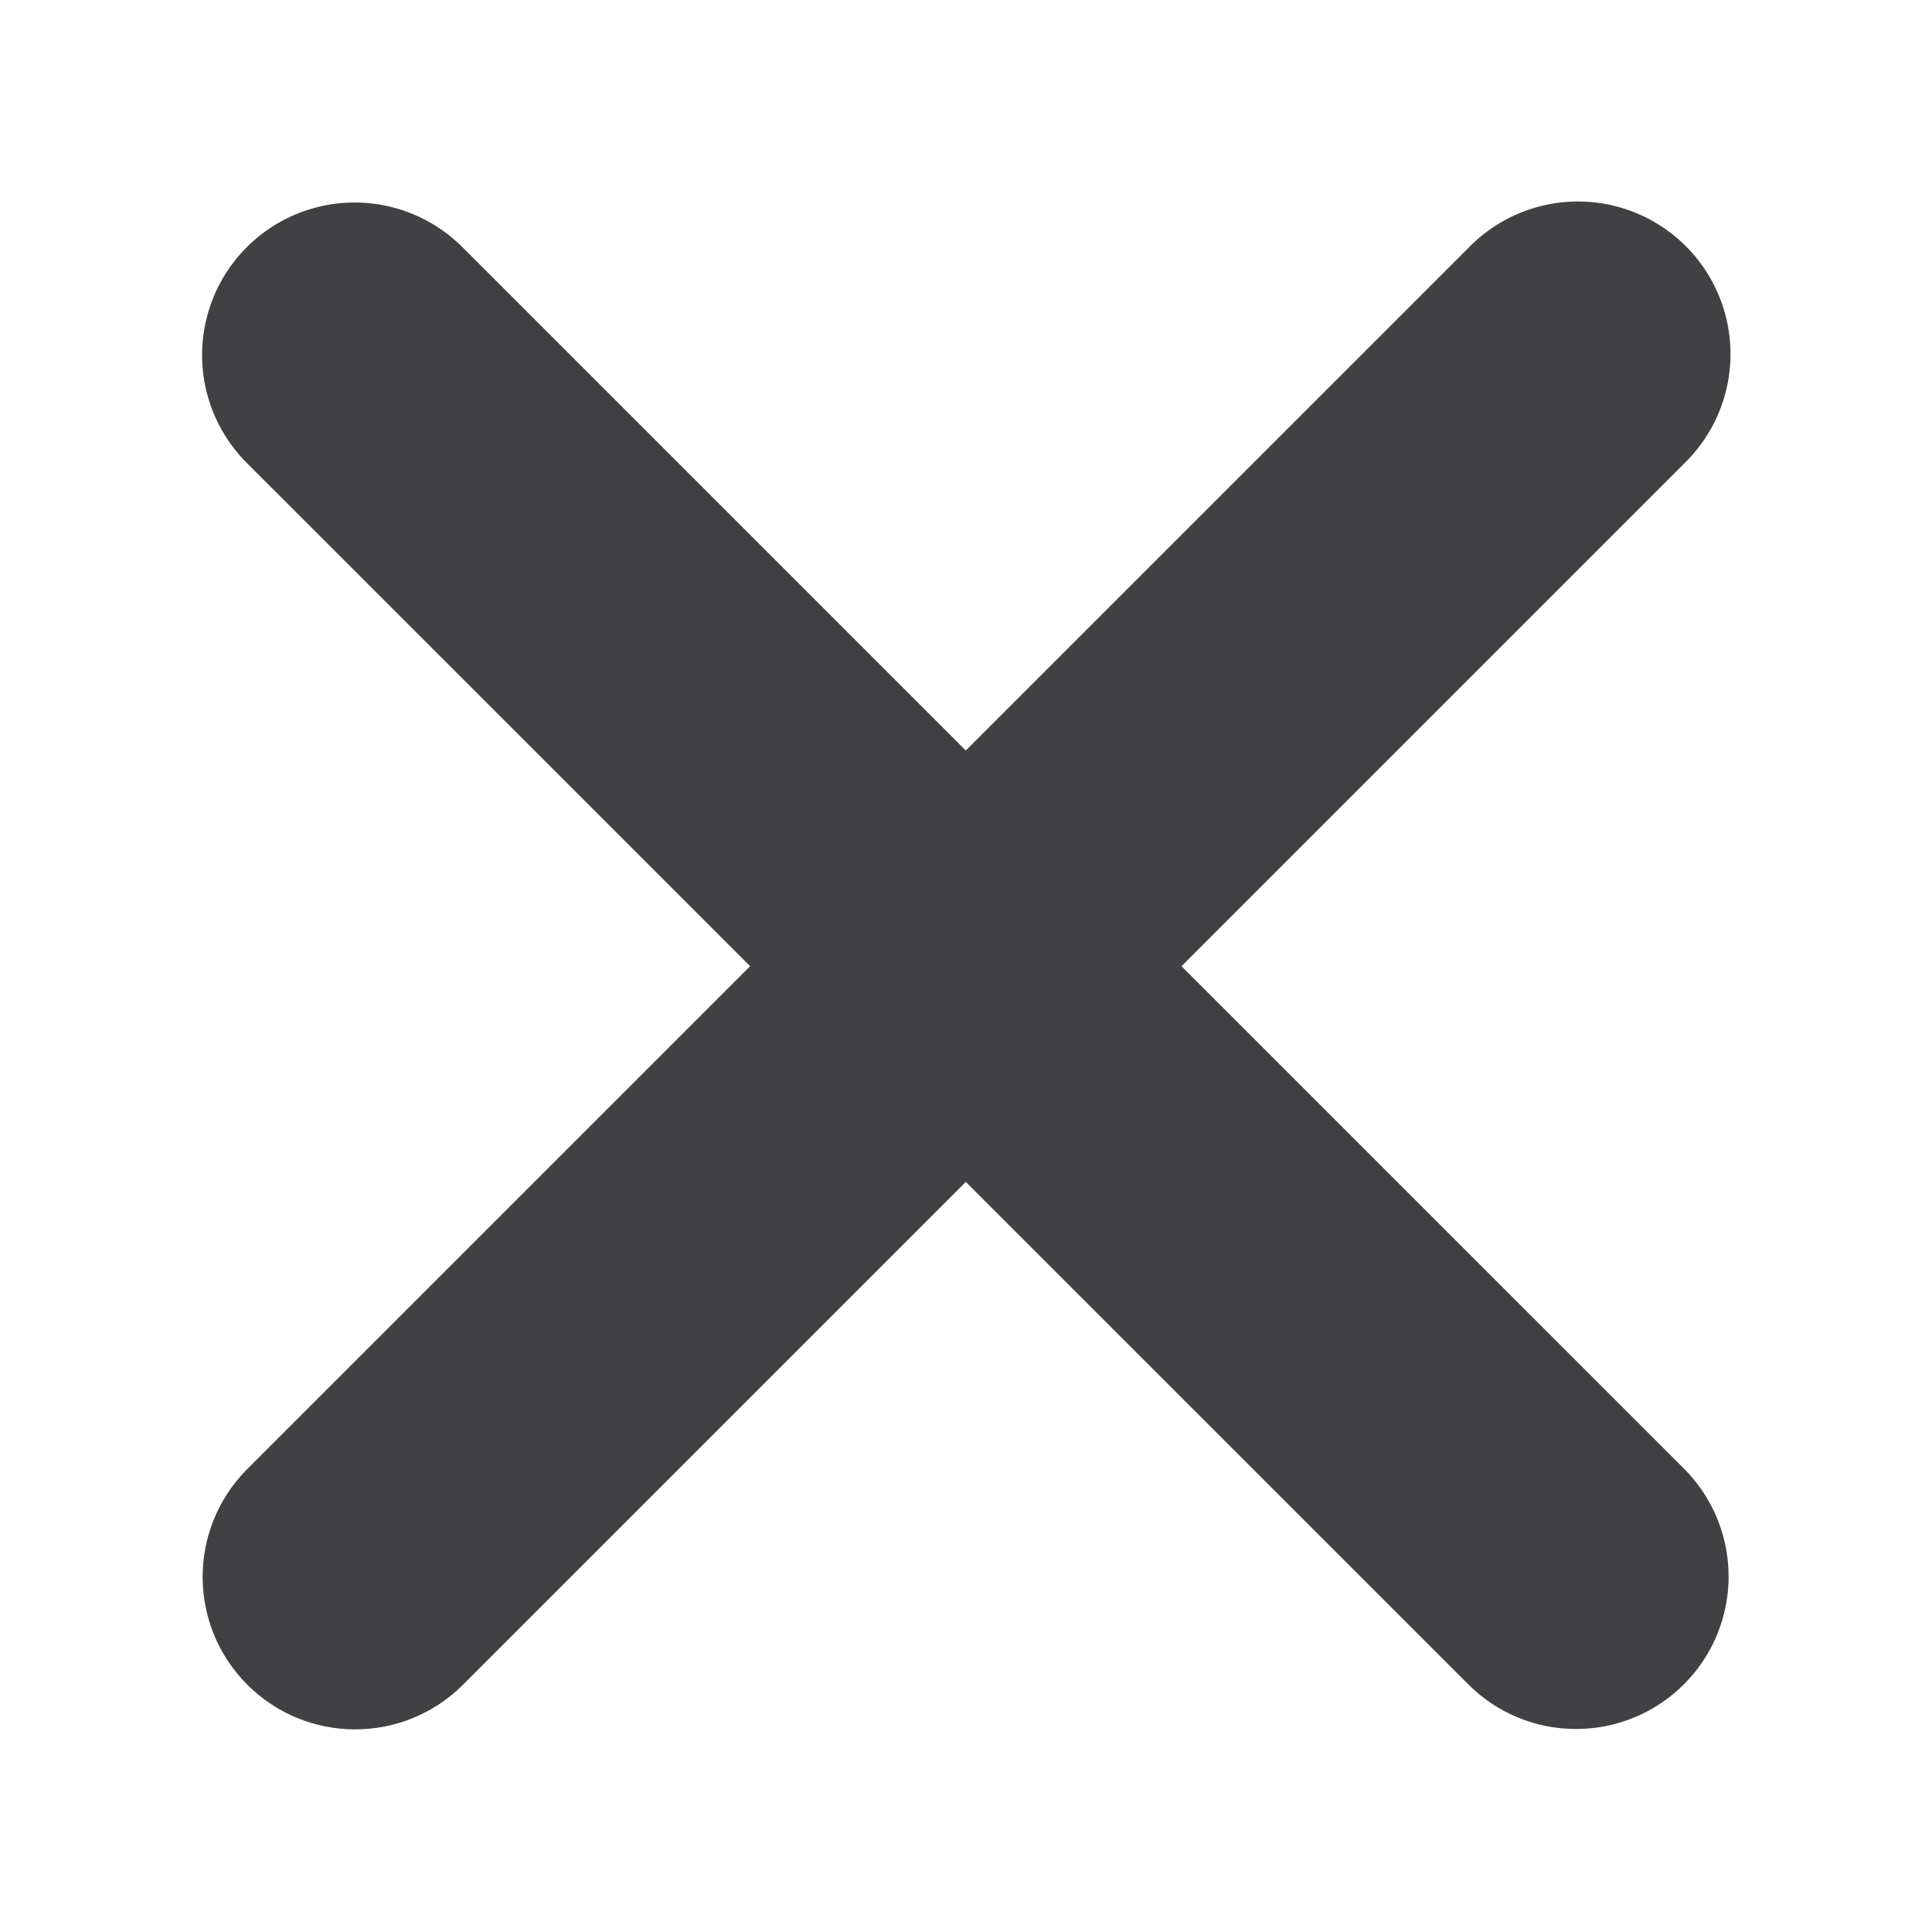
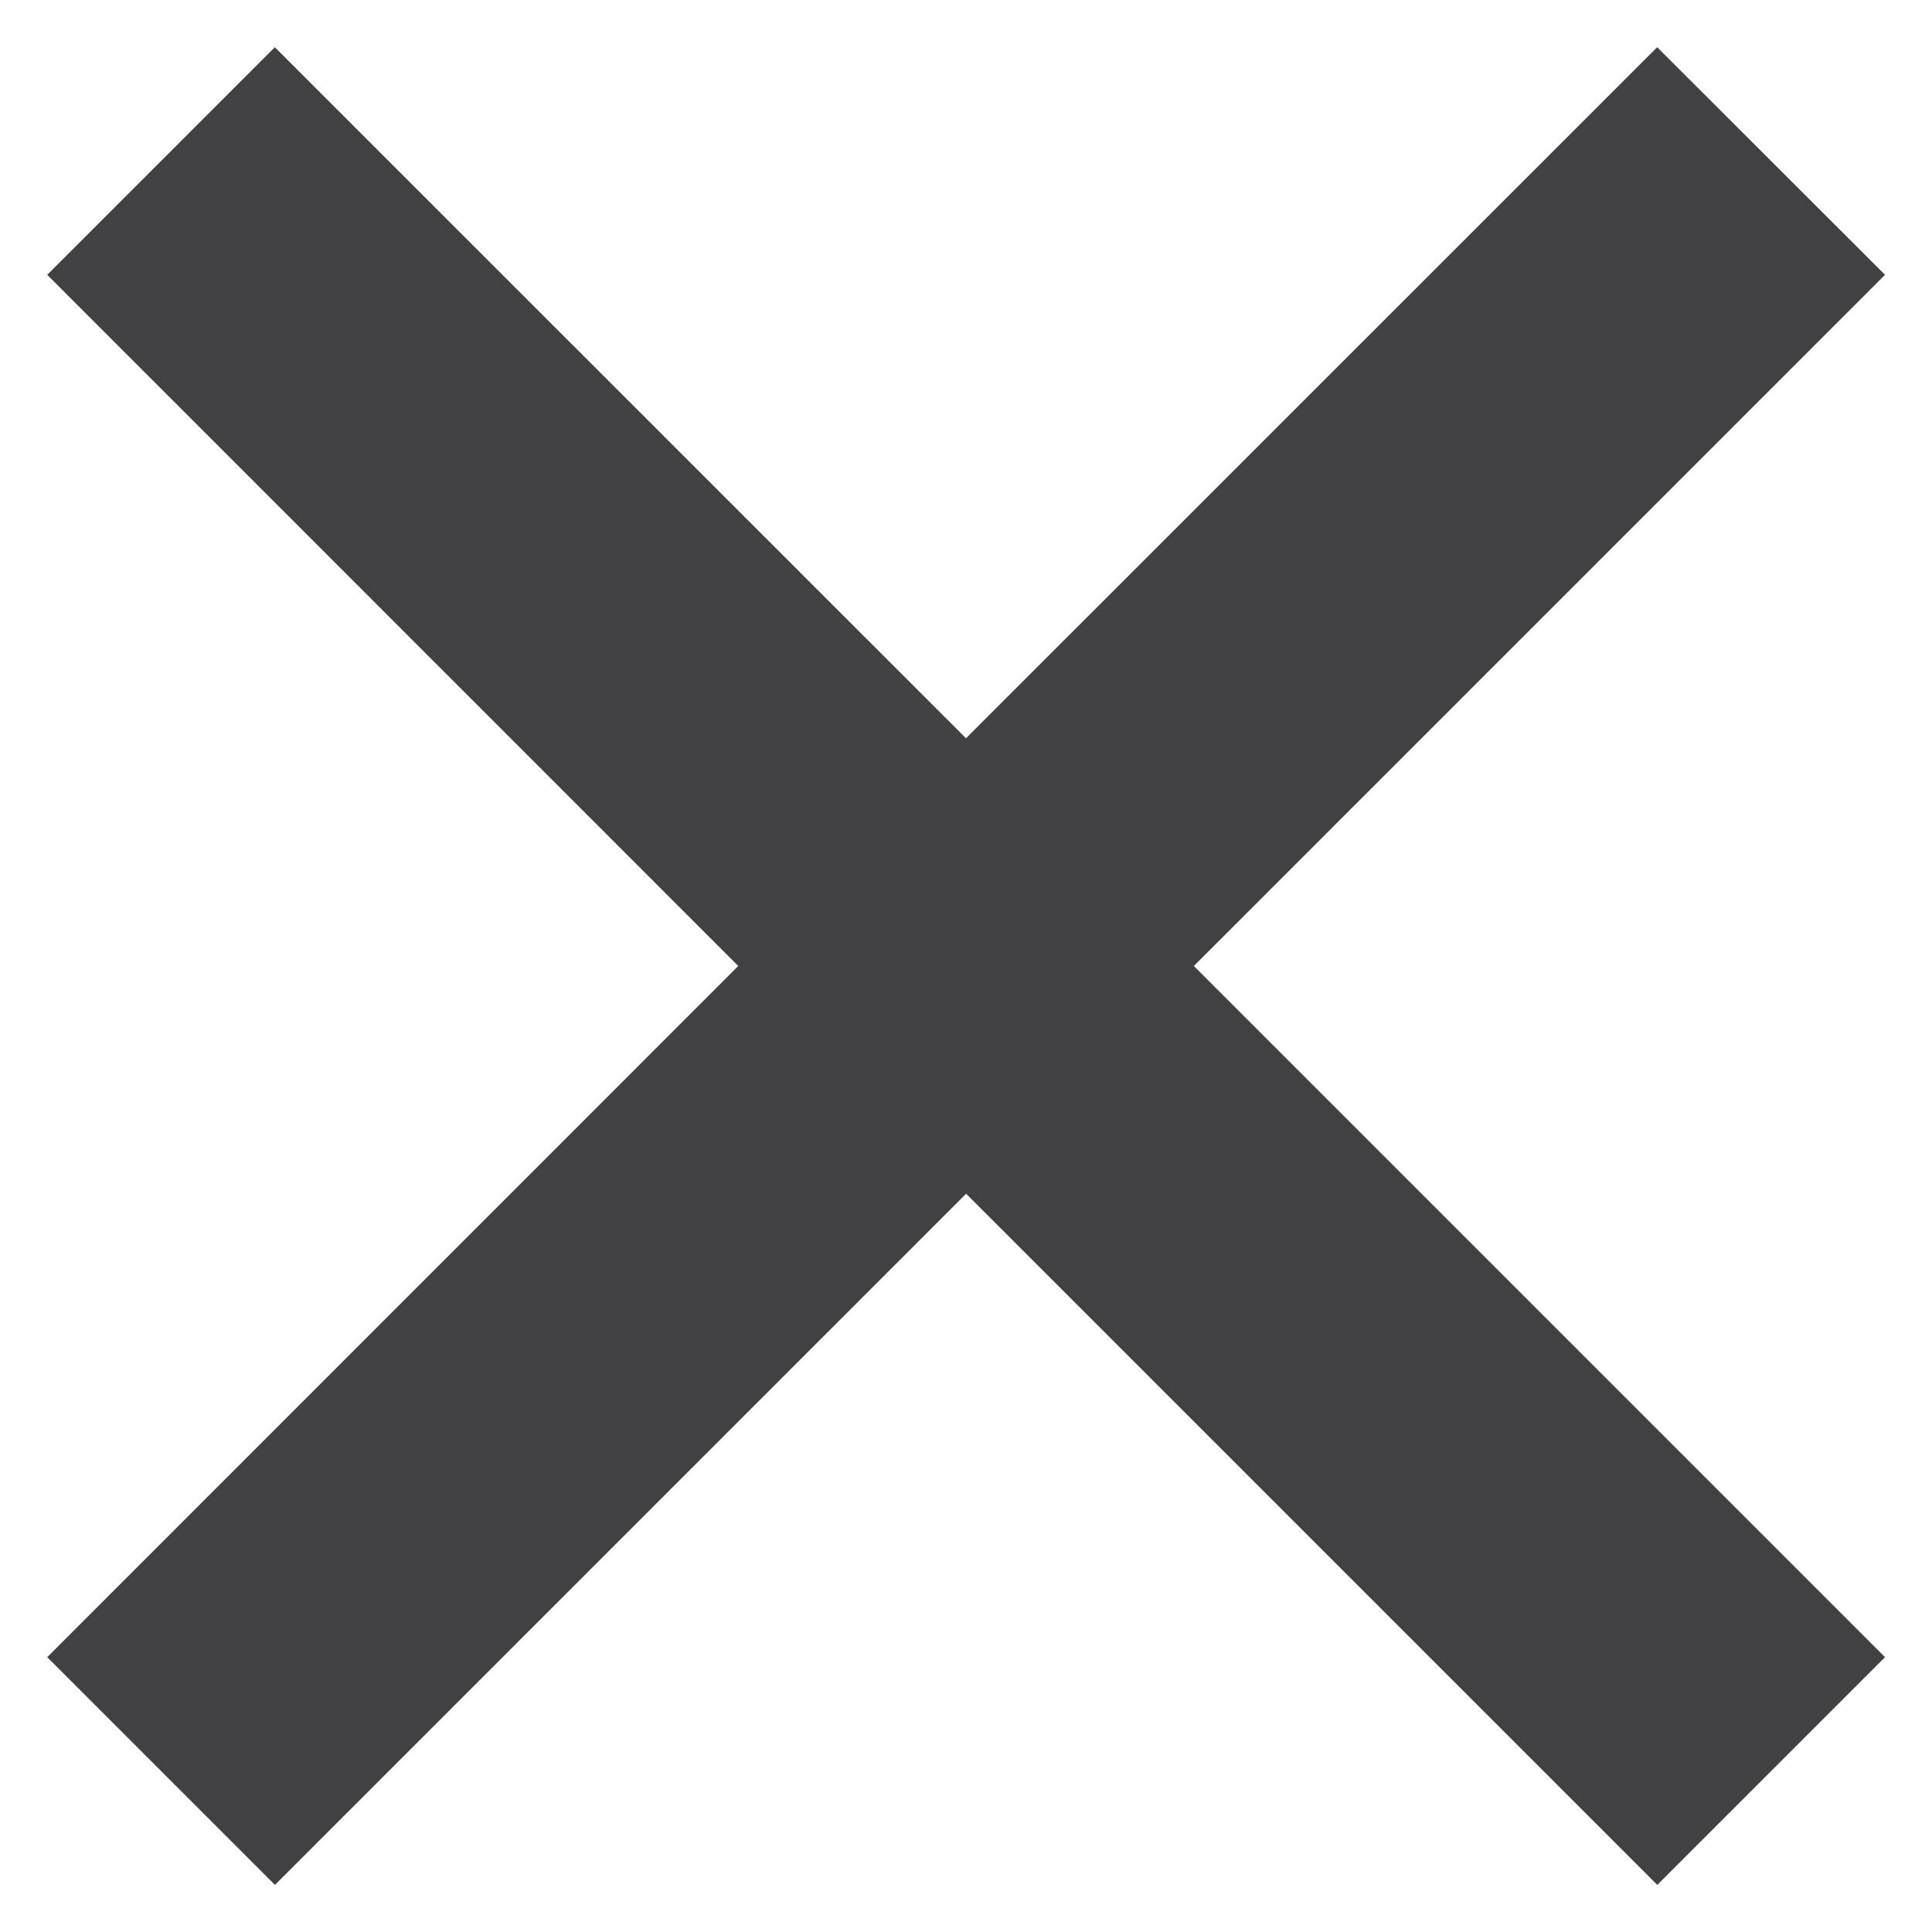
- <svg xmlns="http://www.w3.org/2000/svg" viewBox="0 0 47.5 47.5" id="cancel">
-   <defs>
-     <clipPath id="a">
-       <path d="M0 38h38V0H0v38Z" />
-     </clipPath>
-   </defs>
-   <g clip-path="url(#a)" transform="matrix(1.25 0 0 -1.25 0 47.5)">
-     <path fill="#414042" d="m23.238 18.996 9.883 9.883a3 3 0 1 1-4.242 4.242l-9.883-9.883-9.883 9.883a3 3 0 1 1-4.242-4.243l9.883-9.882-9.907-9.907A3 3 0 0 1 9.09 4.847l9.906 9.906 9.883-9.882A2.992 2.992 0 0 1 31 3.993a3 3 0 0 1 2.121 5.121l-9.883 9.882Z" />
+ <svg xmlns="http://www.w3.org/2000/svg" fill="none" viewBox="0 0 16 16" id="Delete-1--Streamline-Sharp" height="16" width="16">
+   <g id="Solid/01-Interface-Essential/27-Add-Remove-Delete/delete-1--remove-add-button-buttons-delete-cross-x-mathematics-multiply-math">
+     <path id="Union" fill="#414042" fill-rule="evenodd" d="M6.114 8 0.391 13.724l1.886 1.886 5.724 -5.724 5.724 5.724 1.886 -1.886 -5.724 -5.724 5.724 -5.724L13.724 0.391 8 6.114 2.276 0.391 0.391 2.276 6.114 8Z" clip-rule="evenodd" stroke-width="0.667" />
  </g>
</svg>
